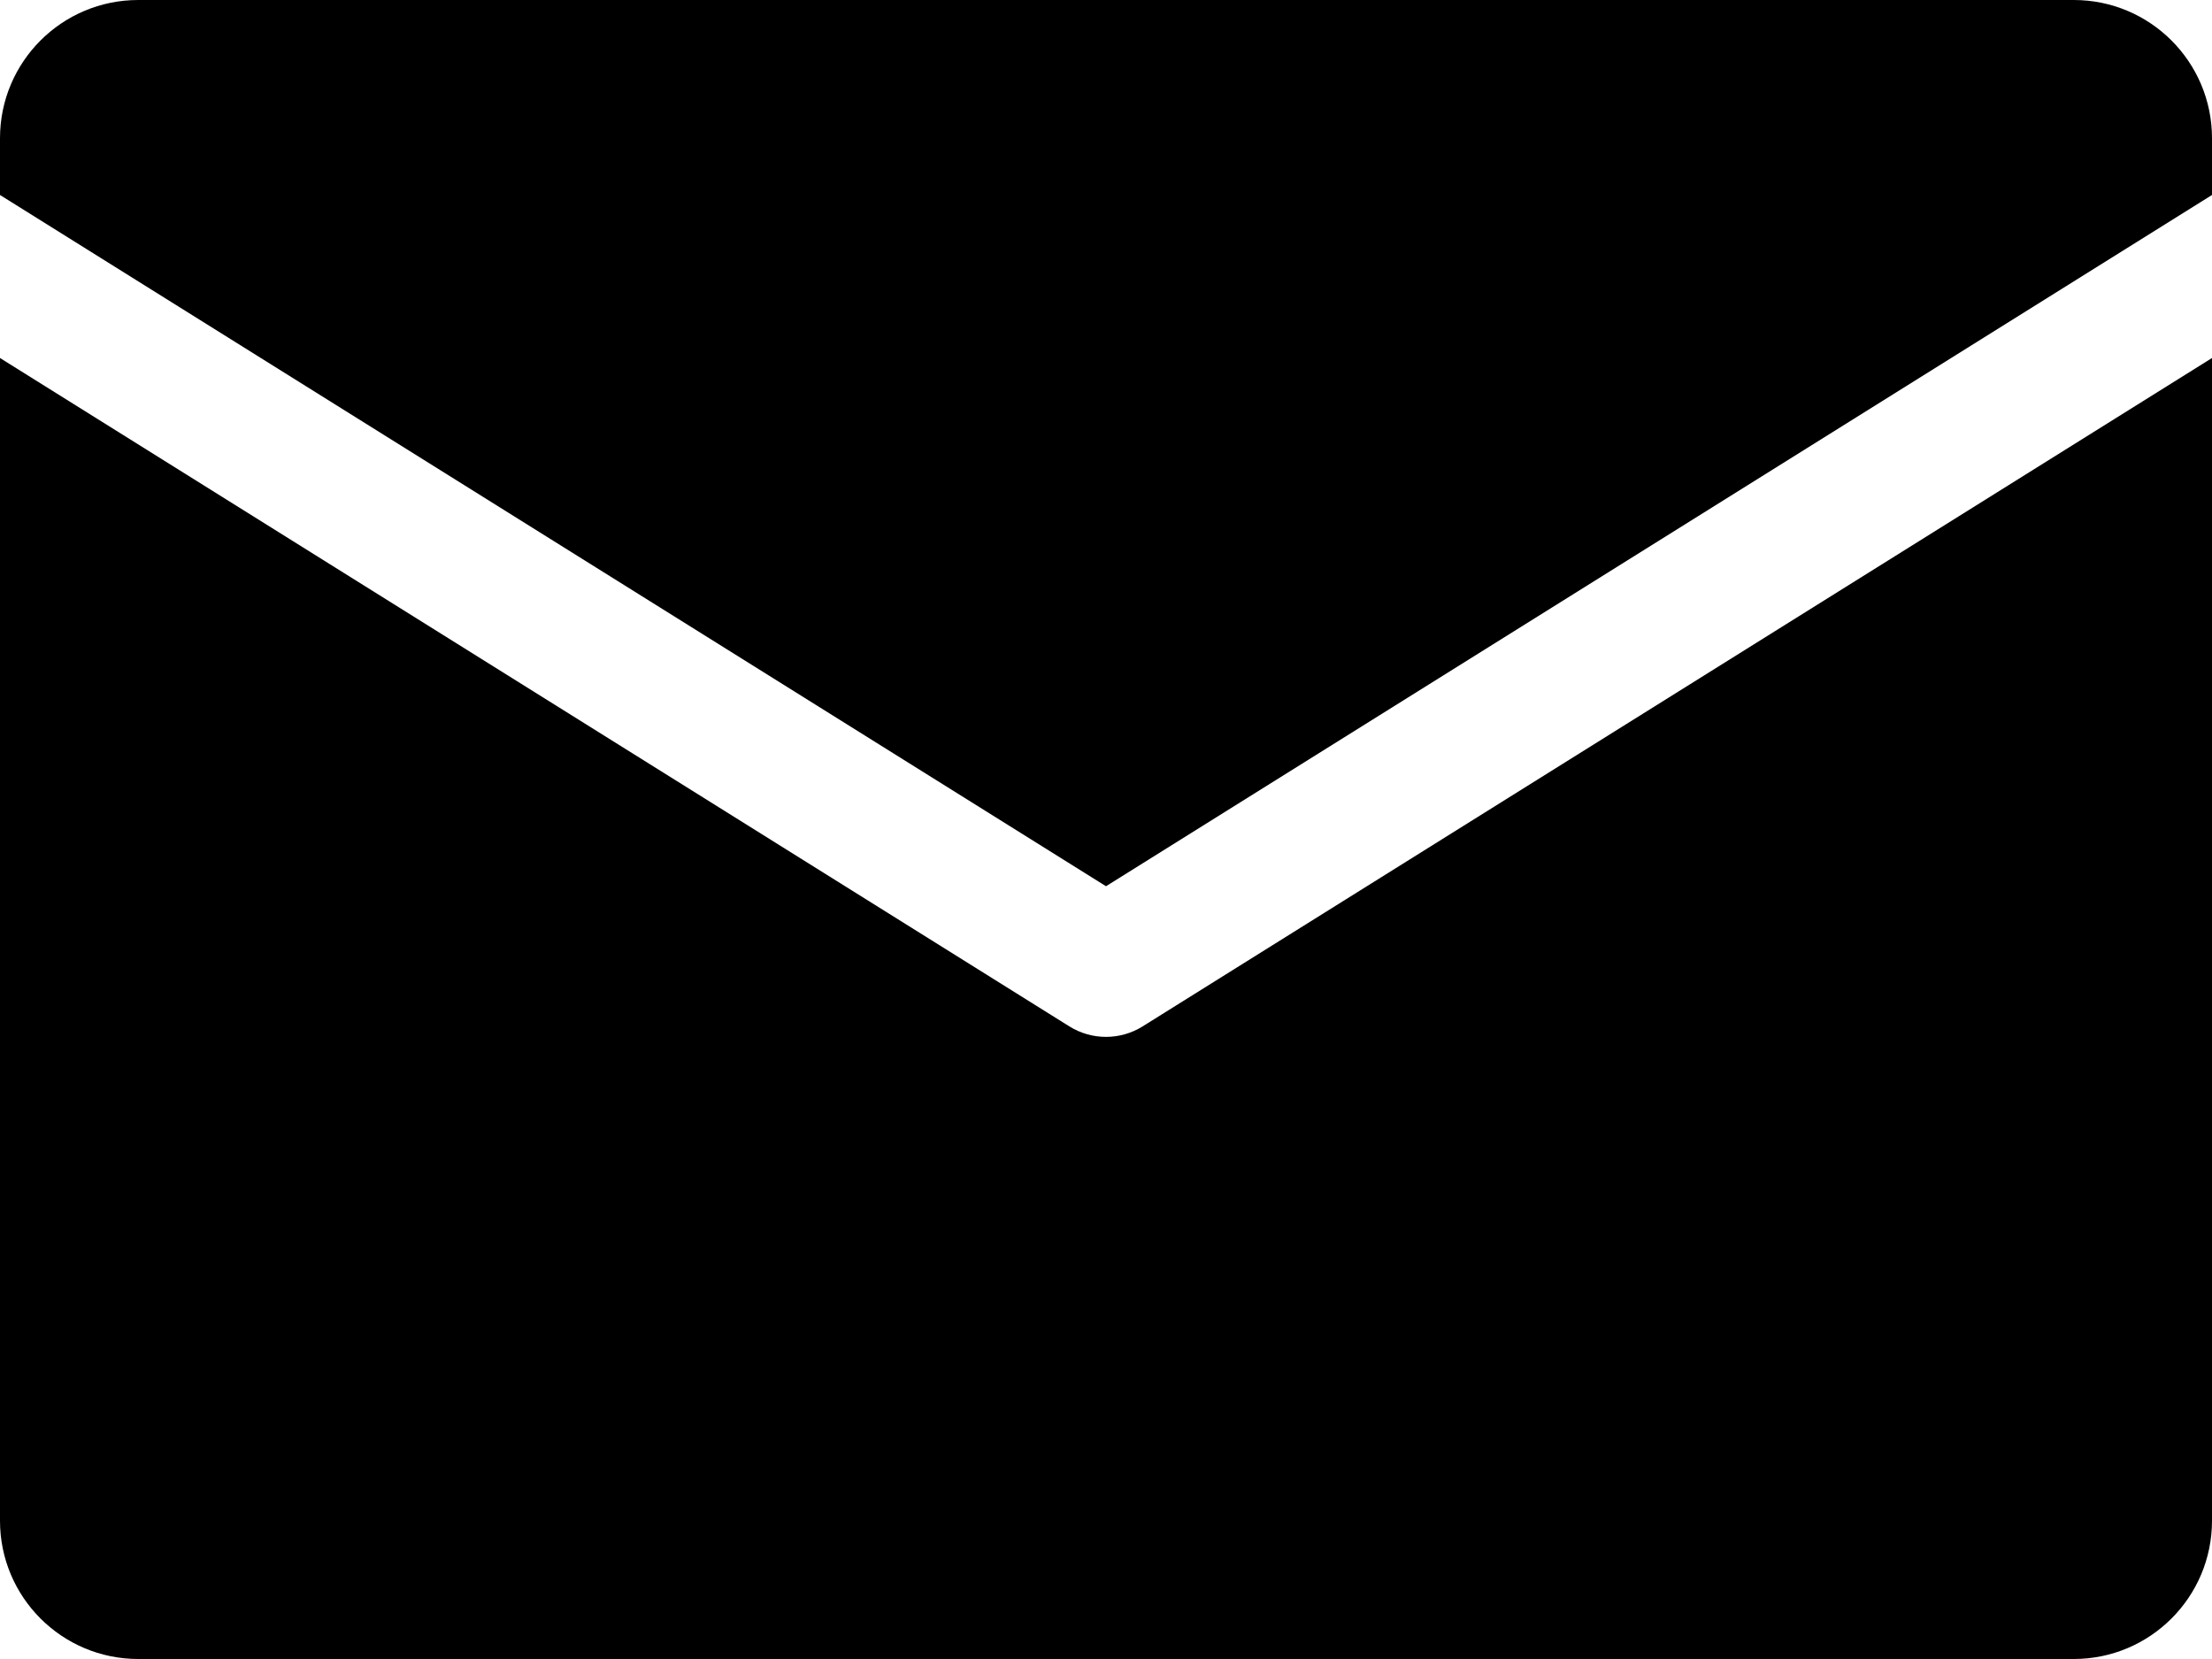
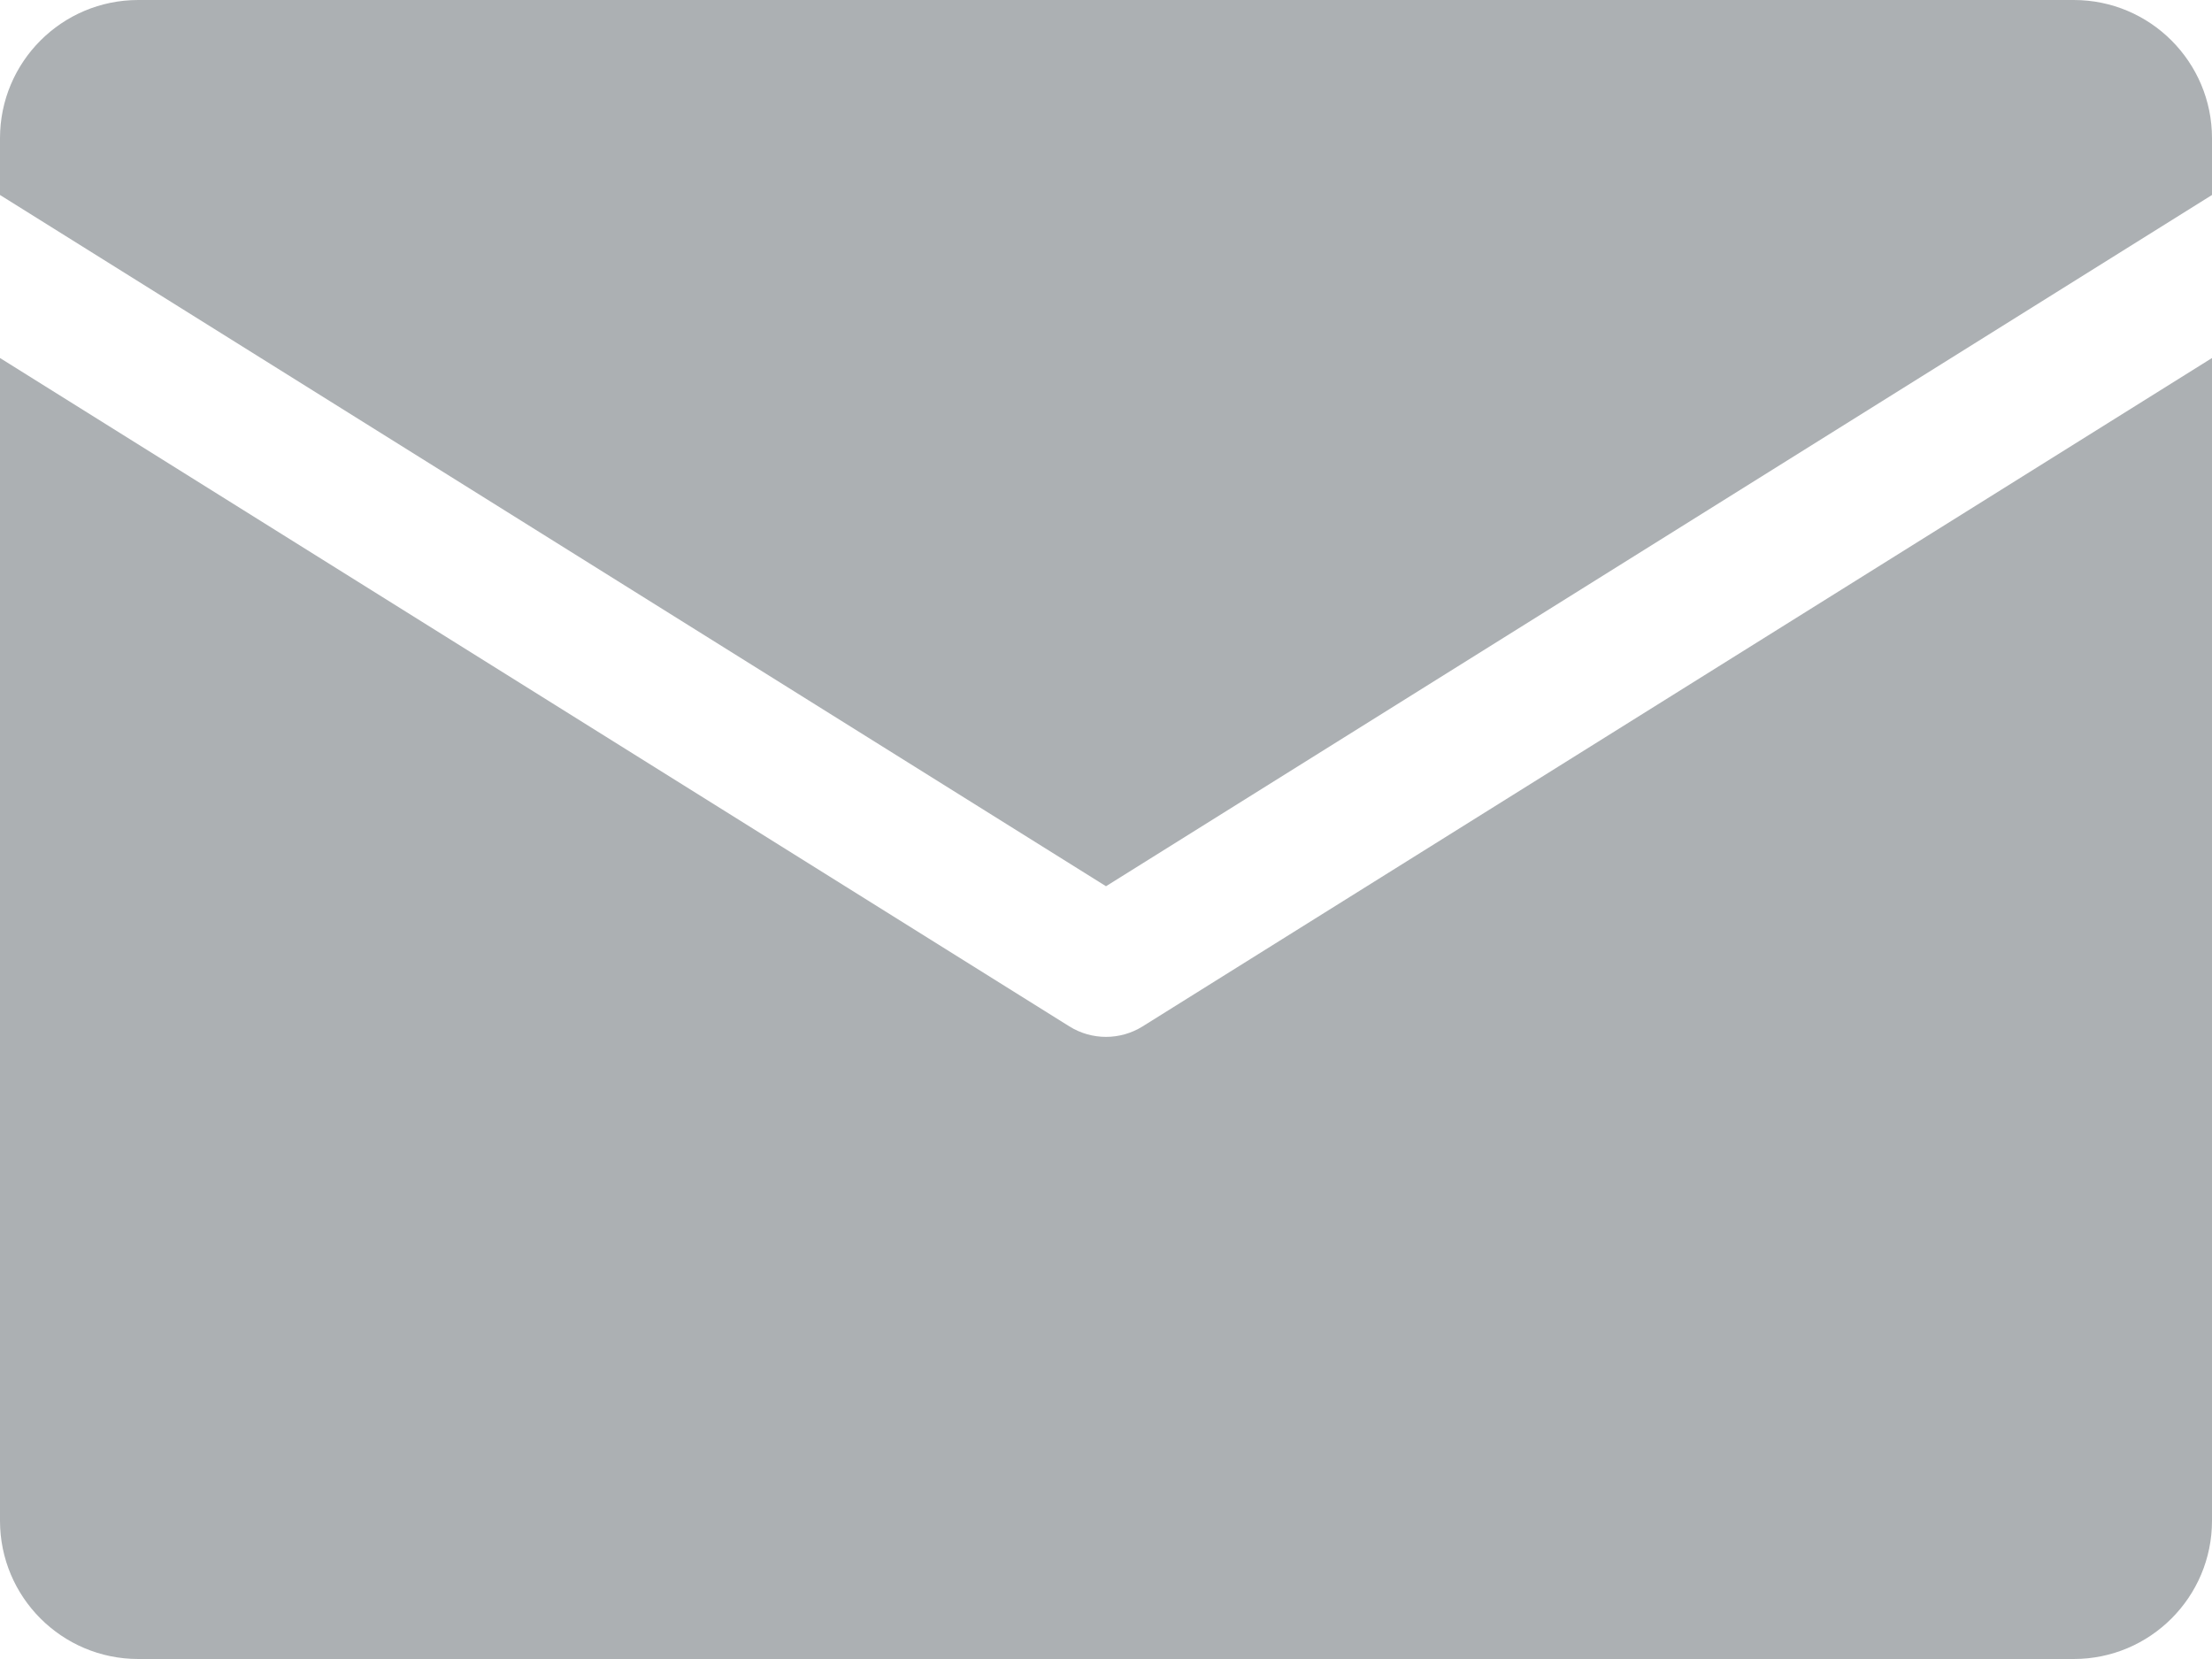
- <svg xmlns="http://www.w3.org/2000/svg" viewBox="0 0 128 96" id="email">
+ <svg xmlns="http://www.w3.org/2000/svg" viewBox="0 0 128 96" id="email" fill="#acb0b3">
  <path d="M0 11.283V8a8 8 0 0 1 8-8h112a8 8 0 0 1 8 8v3.283l-64 40zm66.12 48.11a4.004 4.004 0 0 1-4.24 0L0 20.717V88a8 8 0 0 0 8 8h112a8 8 0 0 0 8-8V20.717z" data-name="Layer 2" />
</svg>
